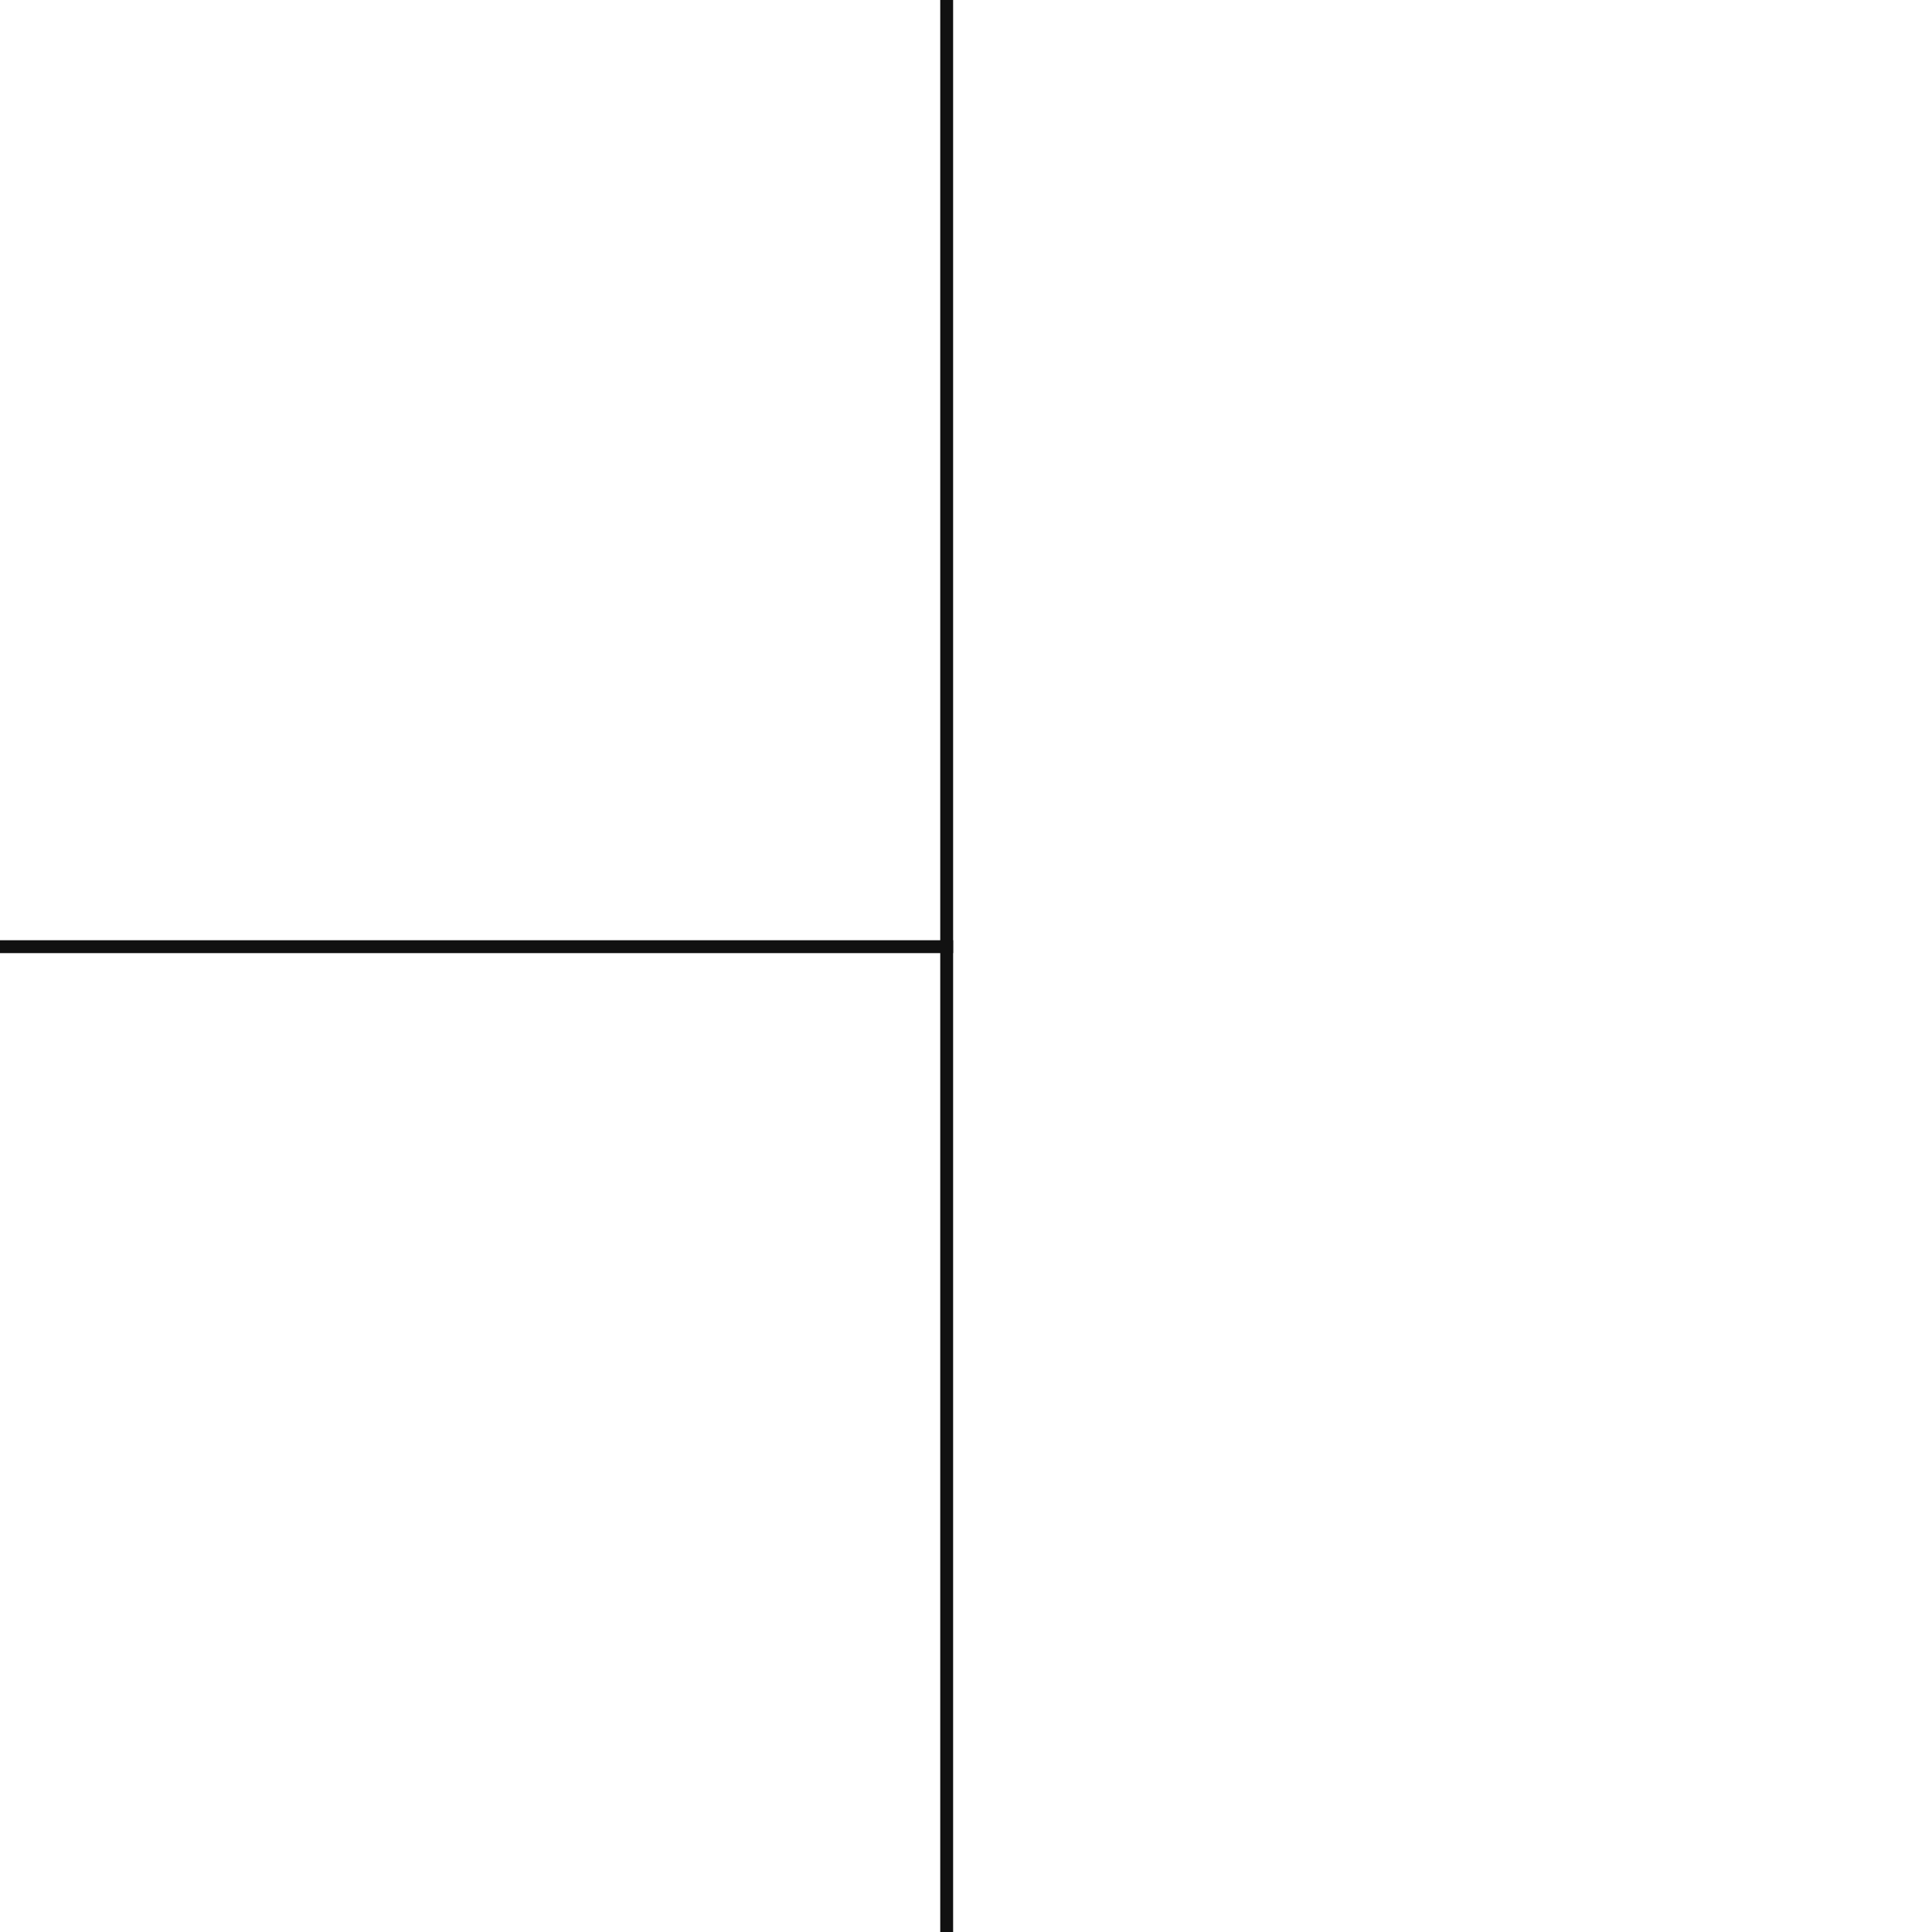
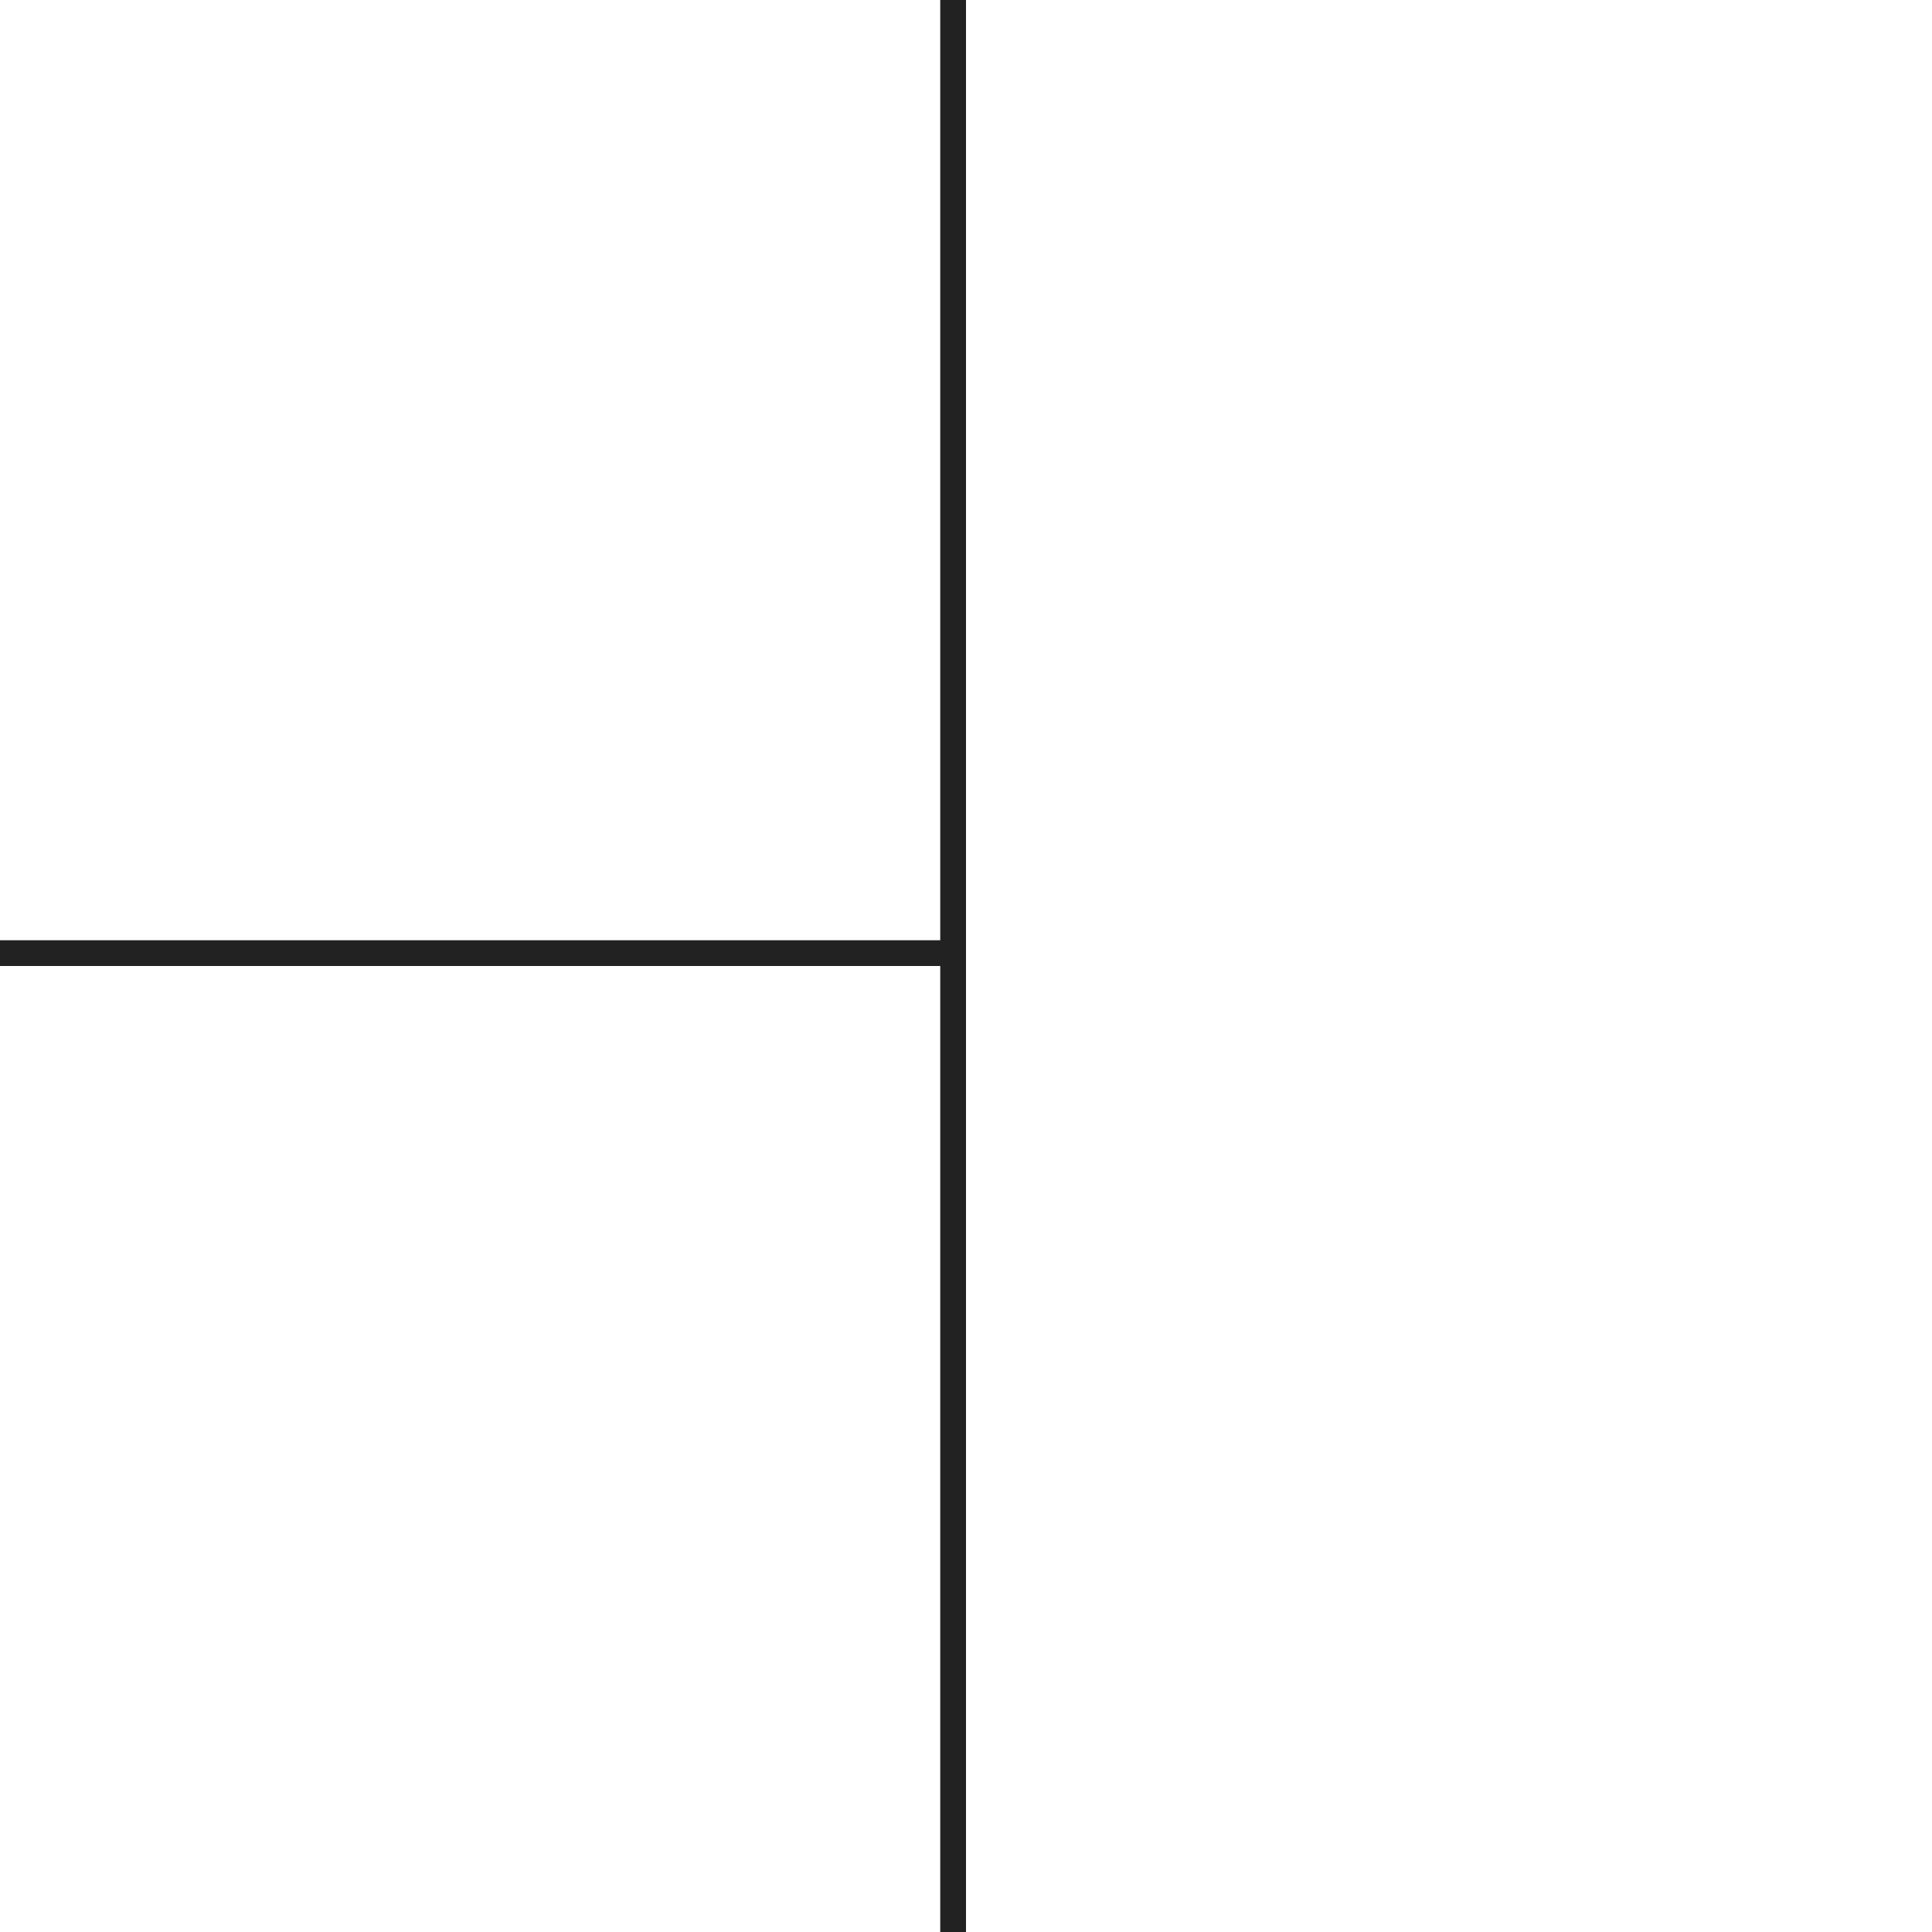
<svg xmlns="http://www.w3.org/2000/svg" width="150" height="150">
-   <rect x="0" y="74" width="74" height="1" fill="none" />
-   <rect x="74" y="0" width="1" height="150" fill="none" />
-   <rect x="0" y="73" width="74" height="1" fill="#111" />
-   <rect x="73" y="0" width="1" height="150" fill="#111" />
+   <rect x="0" y="74" width="74" height="2" fill="none" />
+   <rect x="74" y="0" width="2" height="150" fill="none" />
+   <rect x="0" y="73" width="74" height="2" fill="#222" />
+   <rect x="73" y="0" width="2" height="150" fill="#222" />
</svg>
